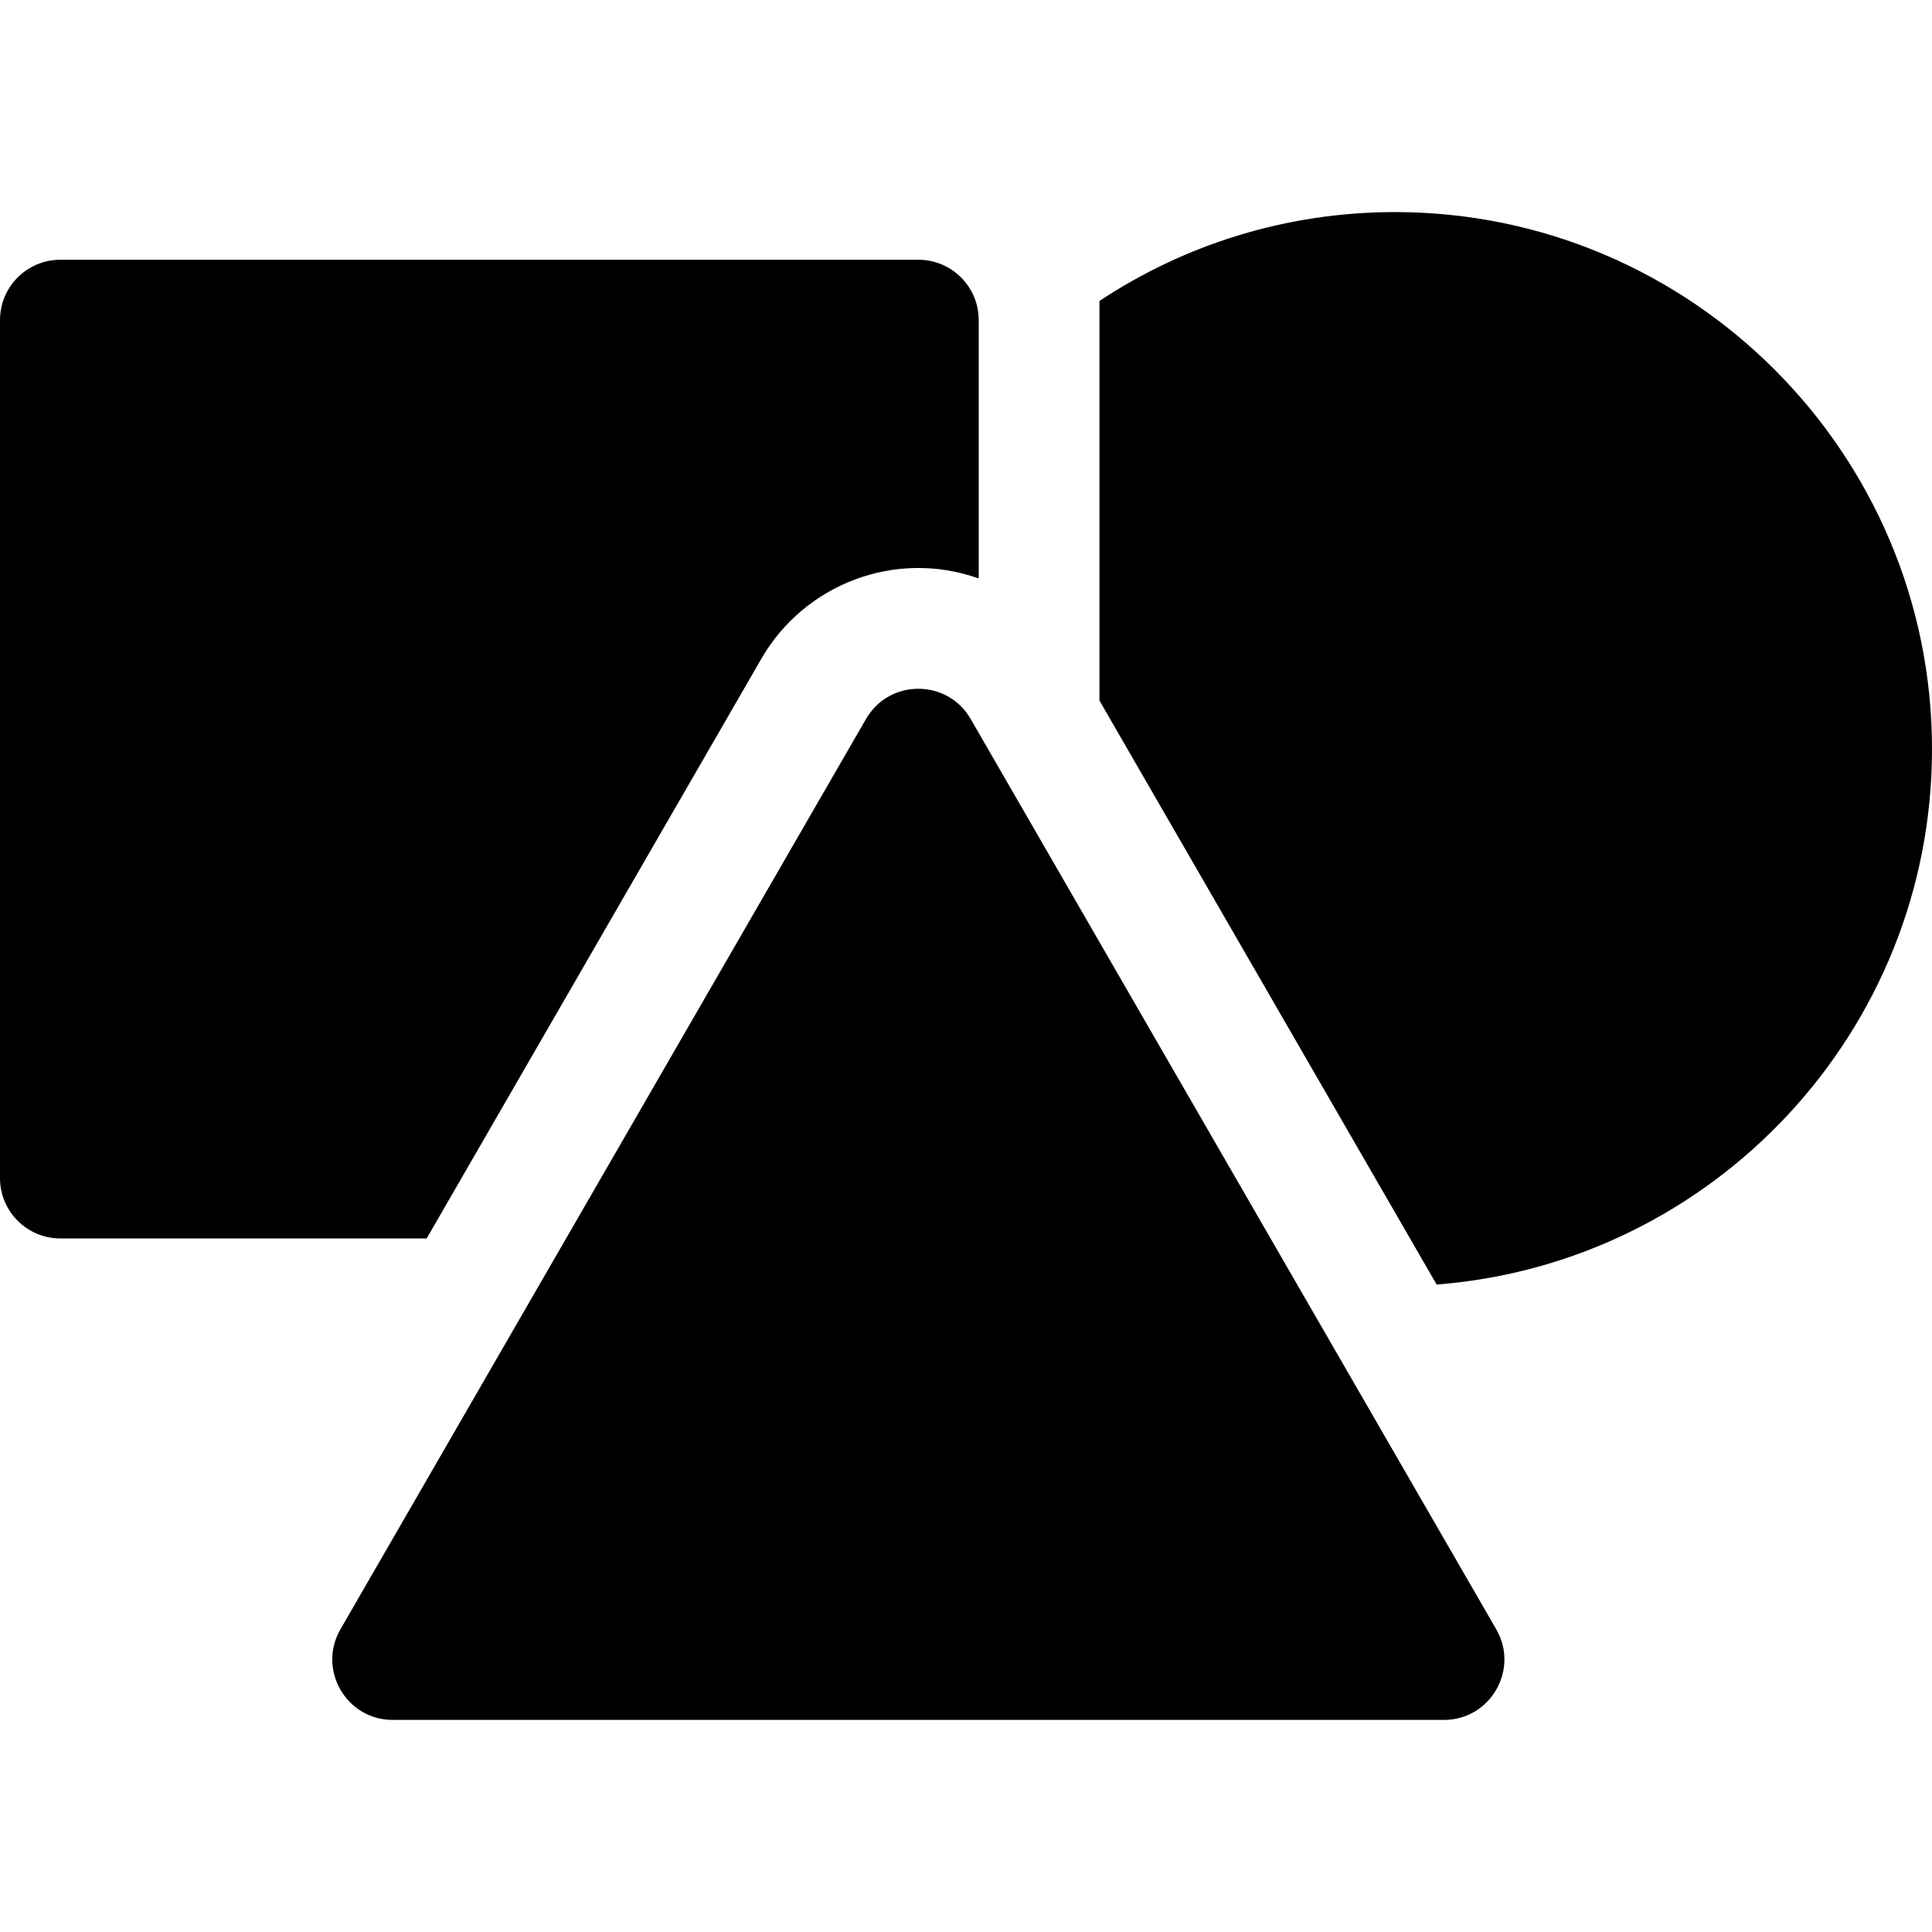
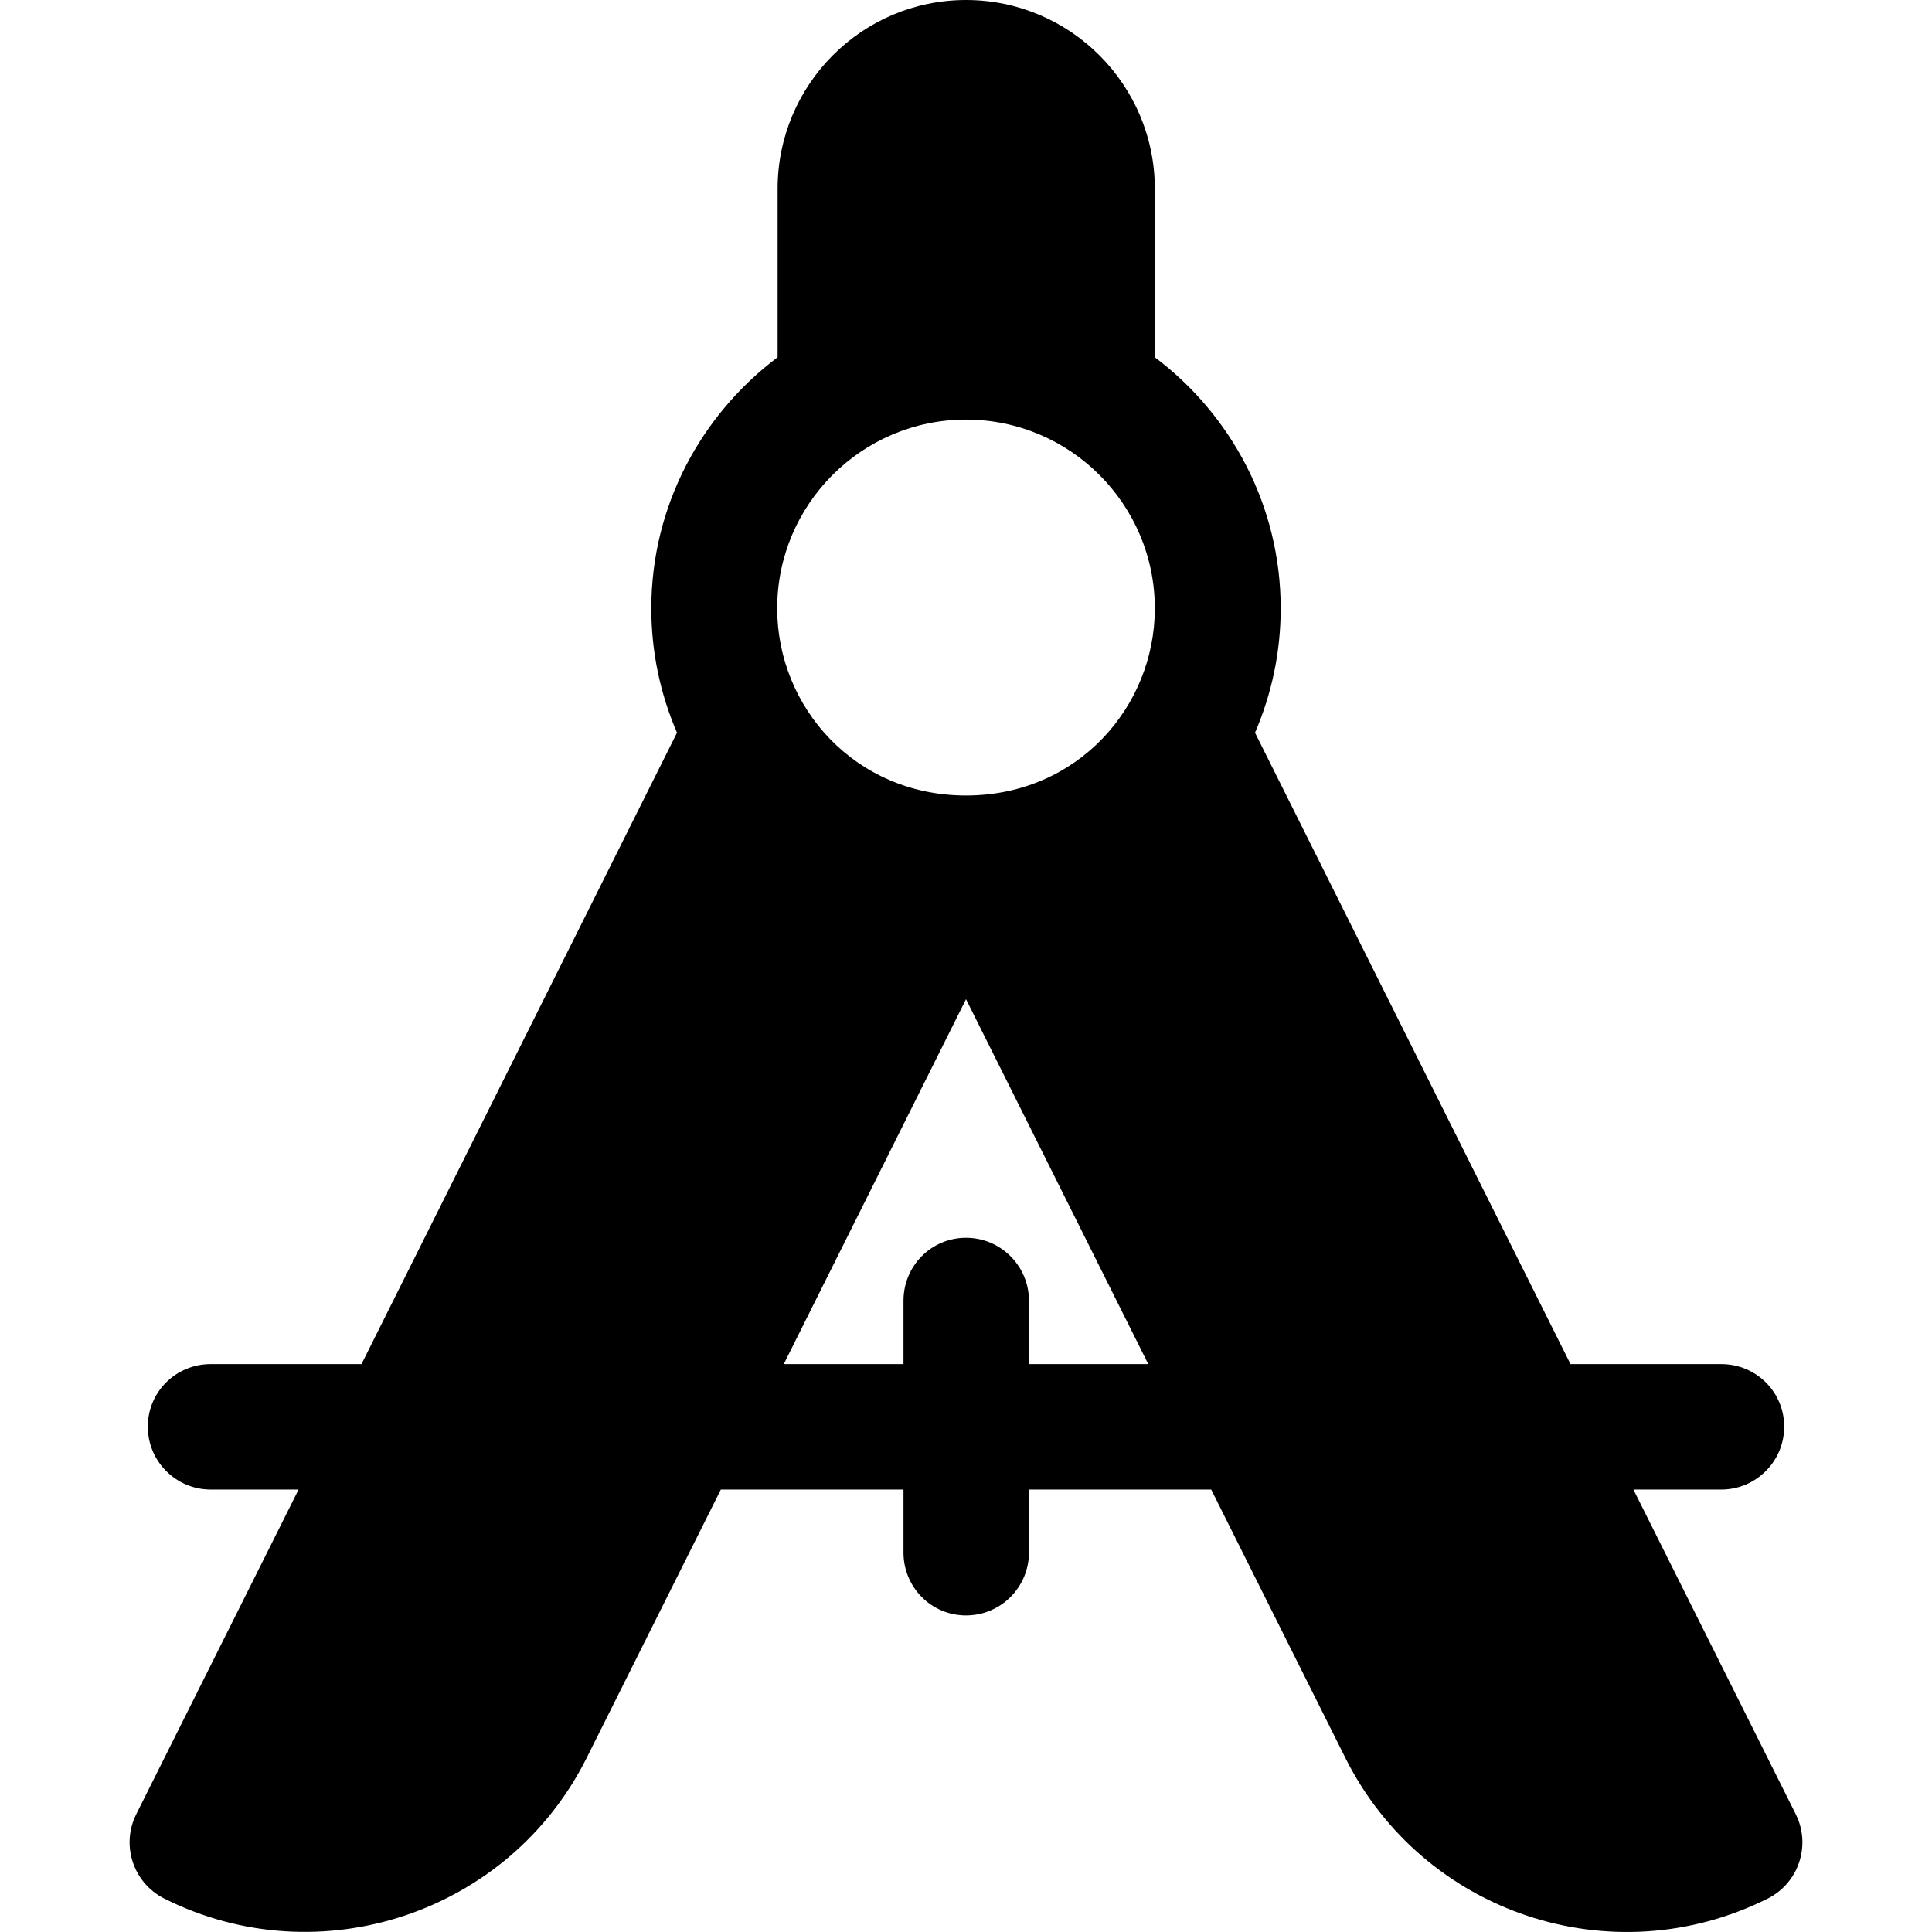
<svg xmlns="http://www.w3.org/2000/svg" version="1.1" id="Layer_1" x="0px" y="0px" viewBox="0 0 512 512" style="enable-background:new 0 0 512 512;" xml:space="preserve">
  <g>
    <g>
-       <path d="M243.369,68.835H16c-8.836,0-16,7.164-16,16v227.369c0,8.836,7.164,16,16,16h97.069l88.73-153.684    c11.303-19.573,35.324-29.122,57.57-21.223V84.835C259.369,75.999,252.205,68.835,243.369,68.835z" />
-     </g>
-   </g>
-   <g>
-     <g>
-       <path d="M396.526,431.796c-91.767-158.957-63.199-109.474-139.301-241.278c-6.145-10.642-21.556-10.66-27.713,0.001    l-139.3,241.277c-6.145,10.642,1.546,24,13.856,24h278.602C394.959,455.796,402.68,442.459,396.526,431.796z" />
-     </g>
-   </g>
-   <g>
-     <g>
-       <path d="M369.684,56.204c-28.915,0-55.838,8.673-78.316,23.548v105.905c68.191,118.1,49.297,85.377,89.35,154.754    C454.054,334.761,512,273.28,512,198.519C512,120.047,448.157,56.204,369.684,56.204z" />
+       <path d="M475.892,480.783l-43.017-86.036h23.274c9.208,0,16.679-7.471,16.679-16.679c0-9.208-7.471-16.568-16.679-16.568h-39.953    l-83.605-167.327c4.366-10.112,6.807-21.241,6.807-32.938c0-27.203-13.148-51.328-33.359-66.56V50.038    C306.04,22.446,283.593,0,256.001,0s-49.927,22.446-49.927,50.038v44.636c-20.211,15.233-33.47,39.358-33.47,66.56    c0,11.697,2.442,22.825,6.807,32.938L95.804,361.499H55.849c-9.214,0-16.679,7.36-16.679,16.568    c0,9.208,7.466,16.679,16.679,16.679h23.277l-43.018,86.036c-4.115,8.242-0.776,18.254,7.46,22.38    c41.139,20.599,91.336,3.833,111.902-37.301l35.557-71.116h48.407v16.679c0,9.208,7.354,16.679,16.568,16.679    c9.214,0,16.679-7.471,16.679-16.679v-16.679h48.296l35.558,71.116c20.628,41.256,70.68,57.909,111.897,37.301    C476.674,499.037,480.007,489.025,475.892,480.783z M272.682,361.499v-16.791c0-9.208-7.466-16.679-16.679-16.679    c-9.214,0-16.568,7.471-16.568,16.679v16.791h-31.728l48.296-96.702l48.296,96.702H272.682z M256.002,210.817    c-29.425,0-50.038-23.451-50.038-49.582c0-27.592,22.445-50.038,50.038-50.038c27.592,0,50.038,22.446,50.038,50.038    C306.041,187.286,285.535,210.817,256.002,210.817z" />
    </g>
  </g>
  <g>
</g>
  <g>
</g>
  <g>
</g>
  <g>
</g>
  <g>
</g>
  <g>
</g>
  <g>
</g>
  <g>
</g>
  <g>
</g>
  <g>
</g>
  <g>
</g>
  <g>
</g>
  <g>
</g>
  <g>
</g>
  <g>
</g>
</svg>
